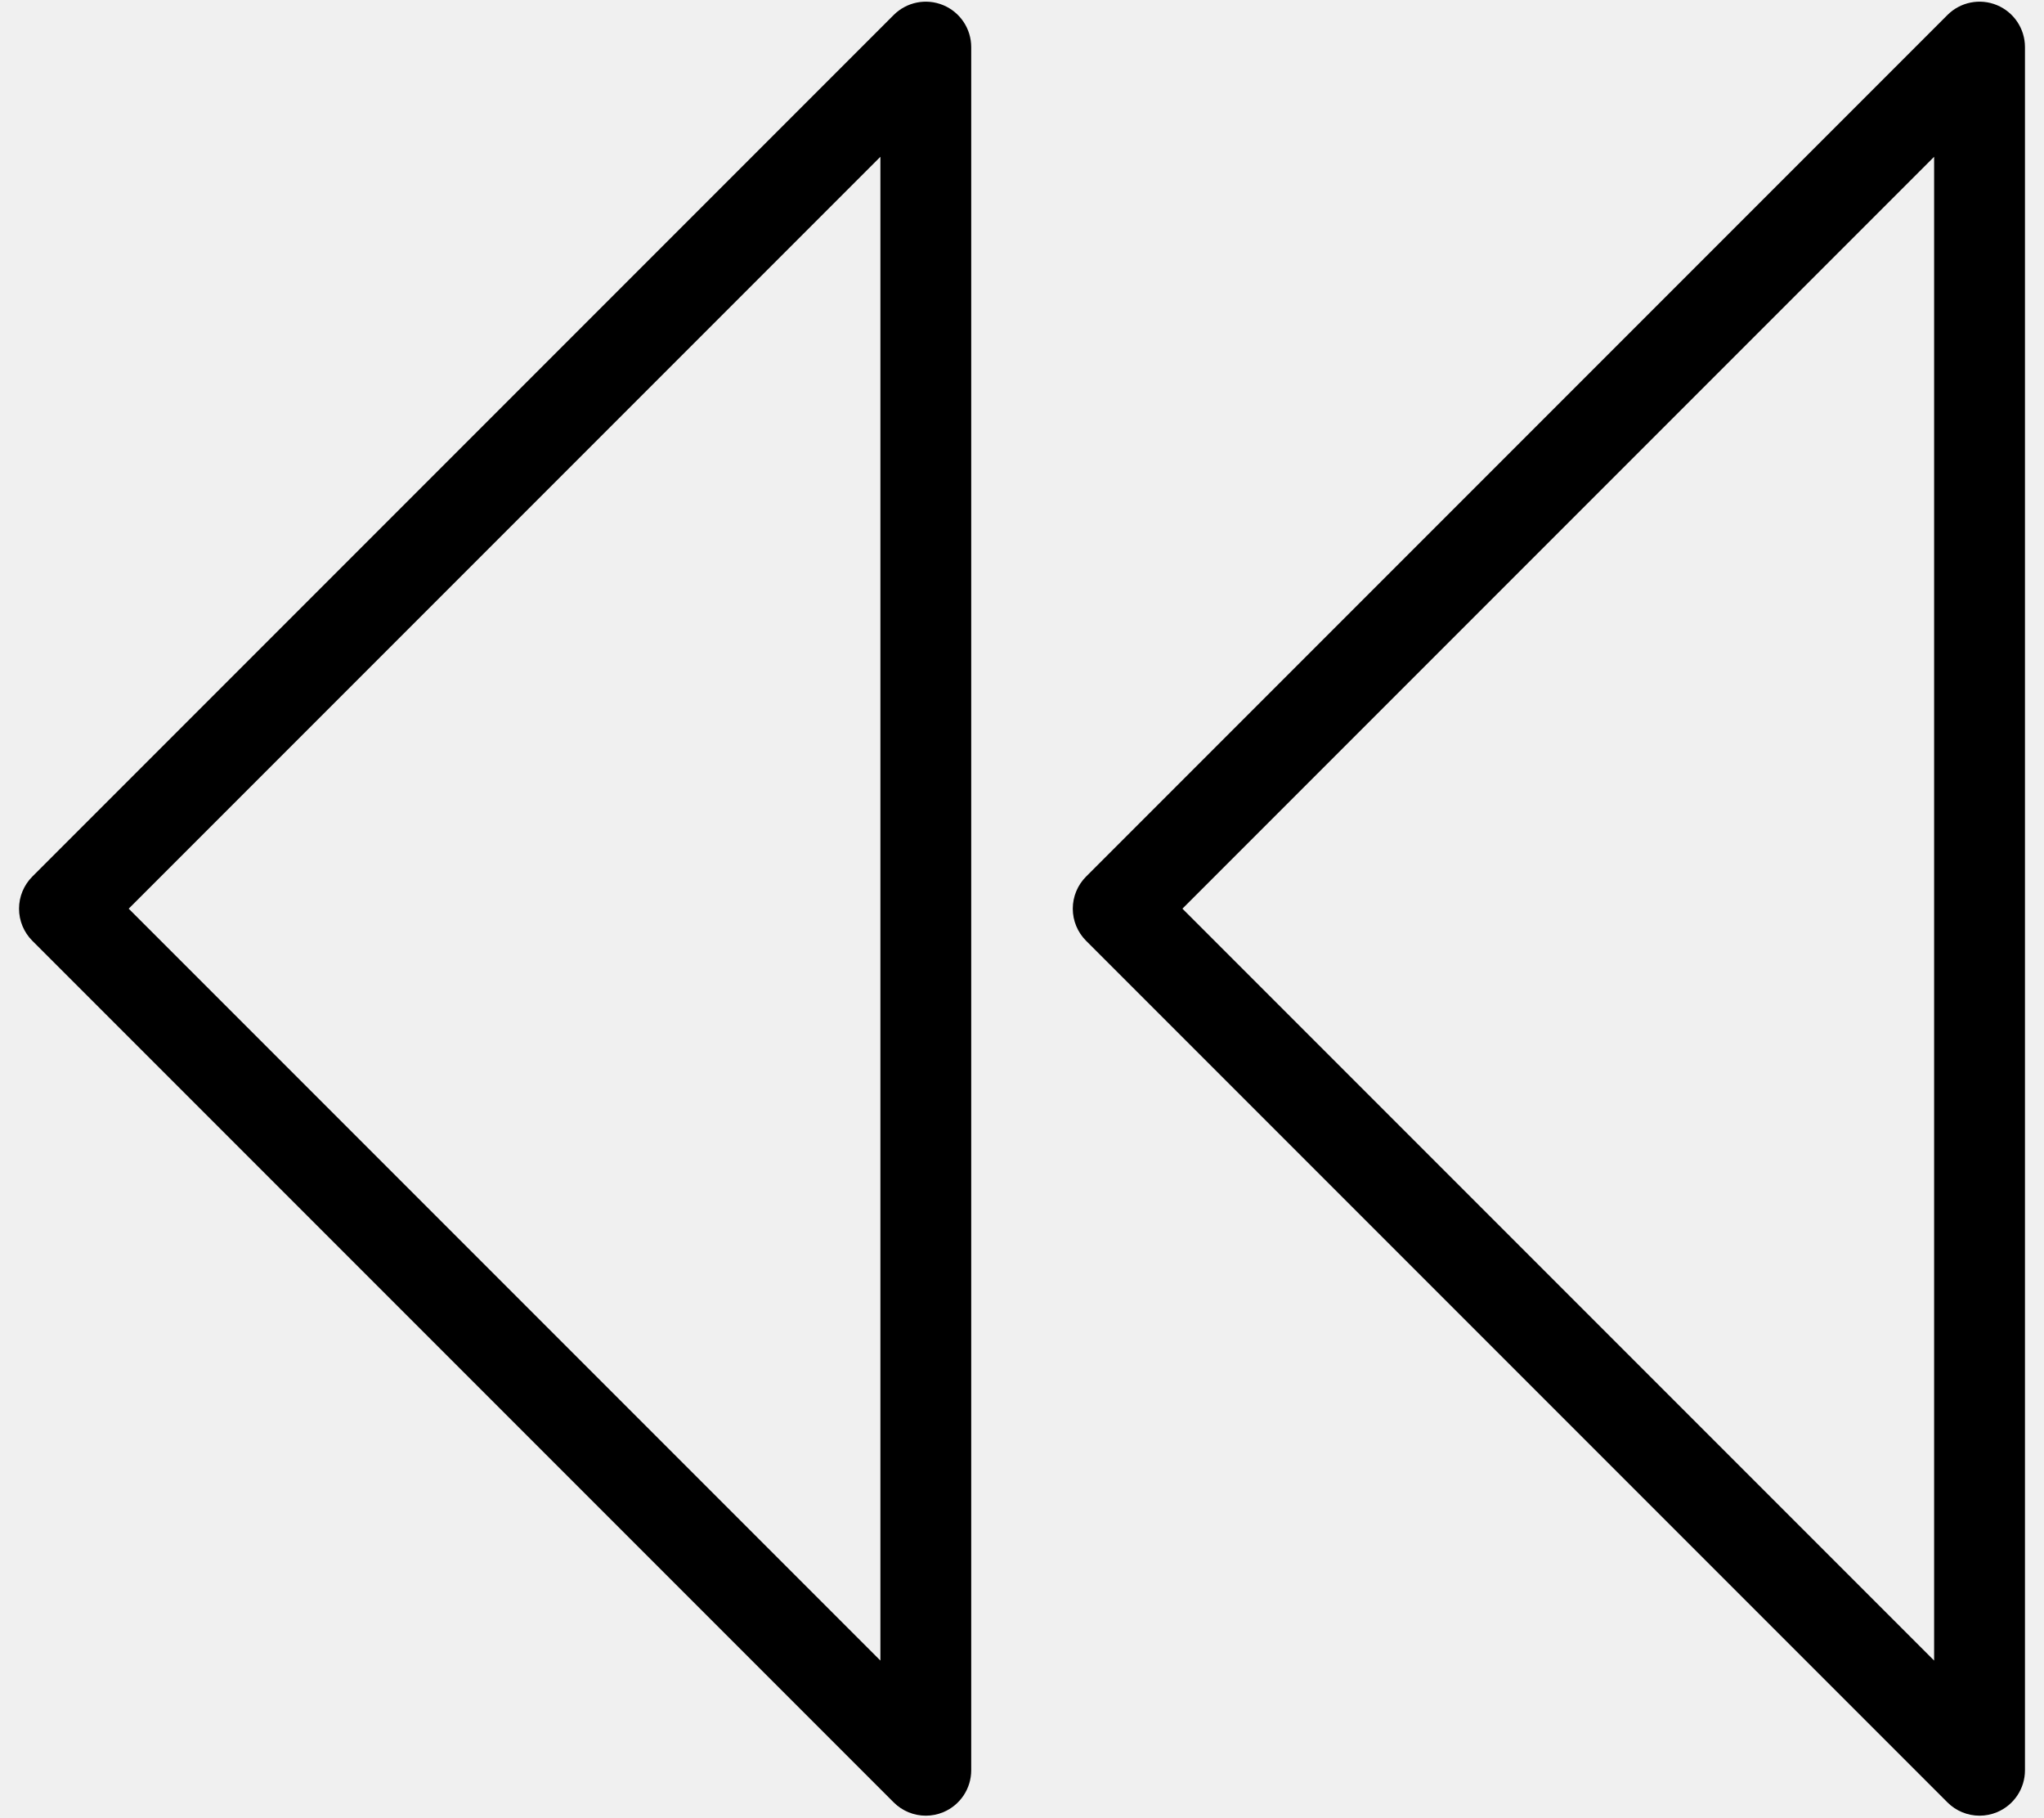
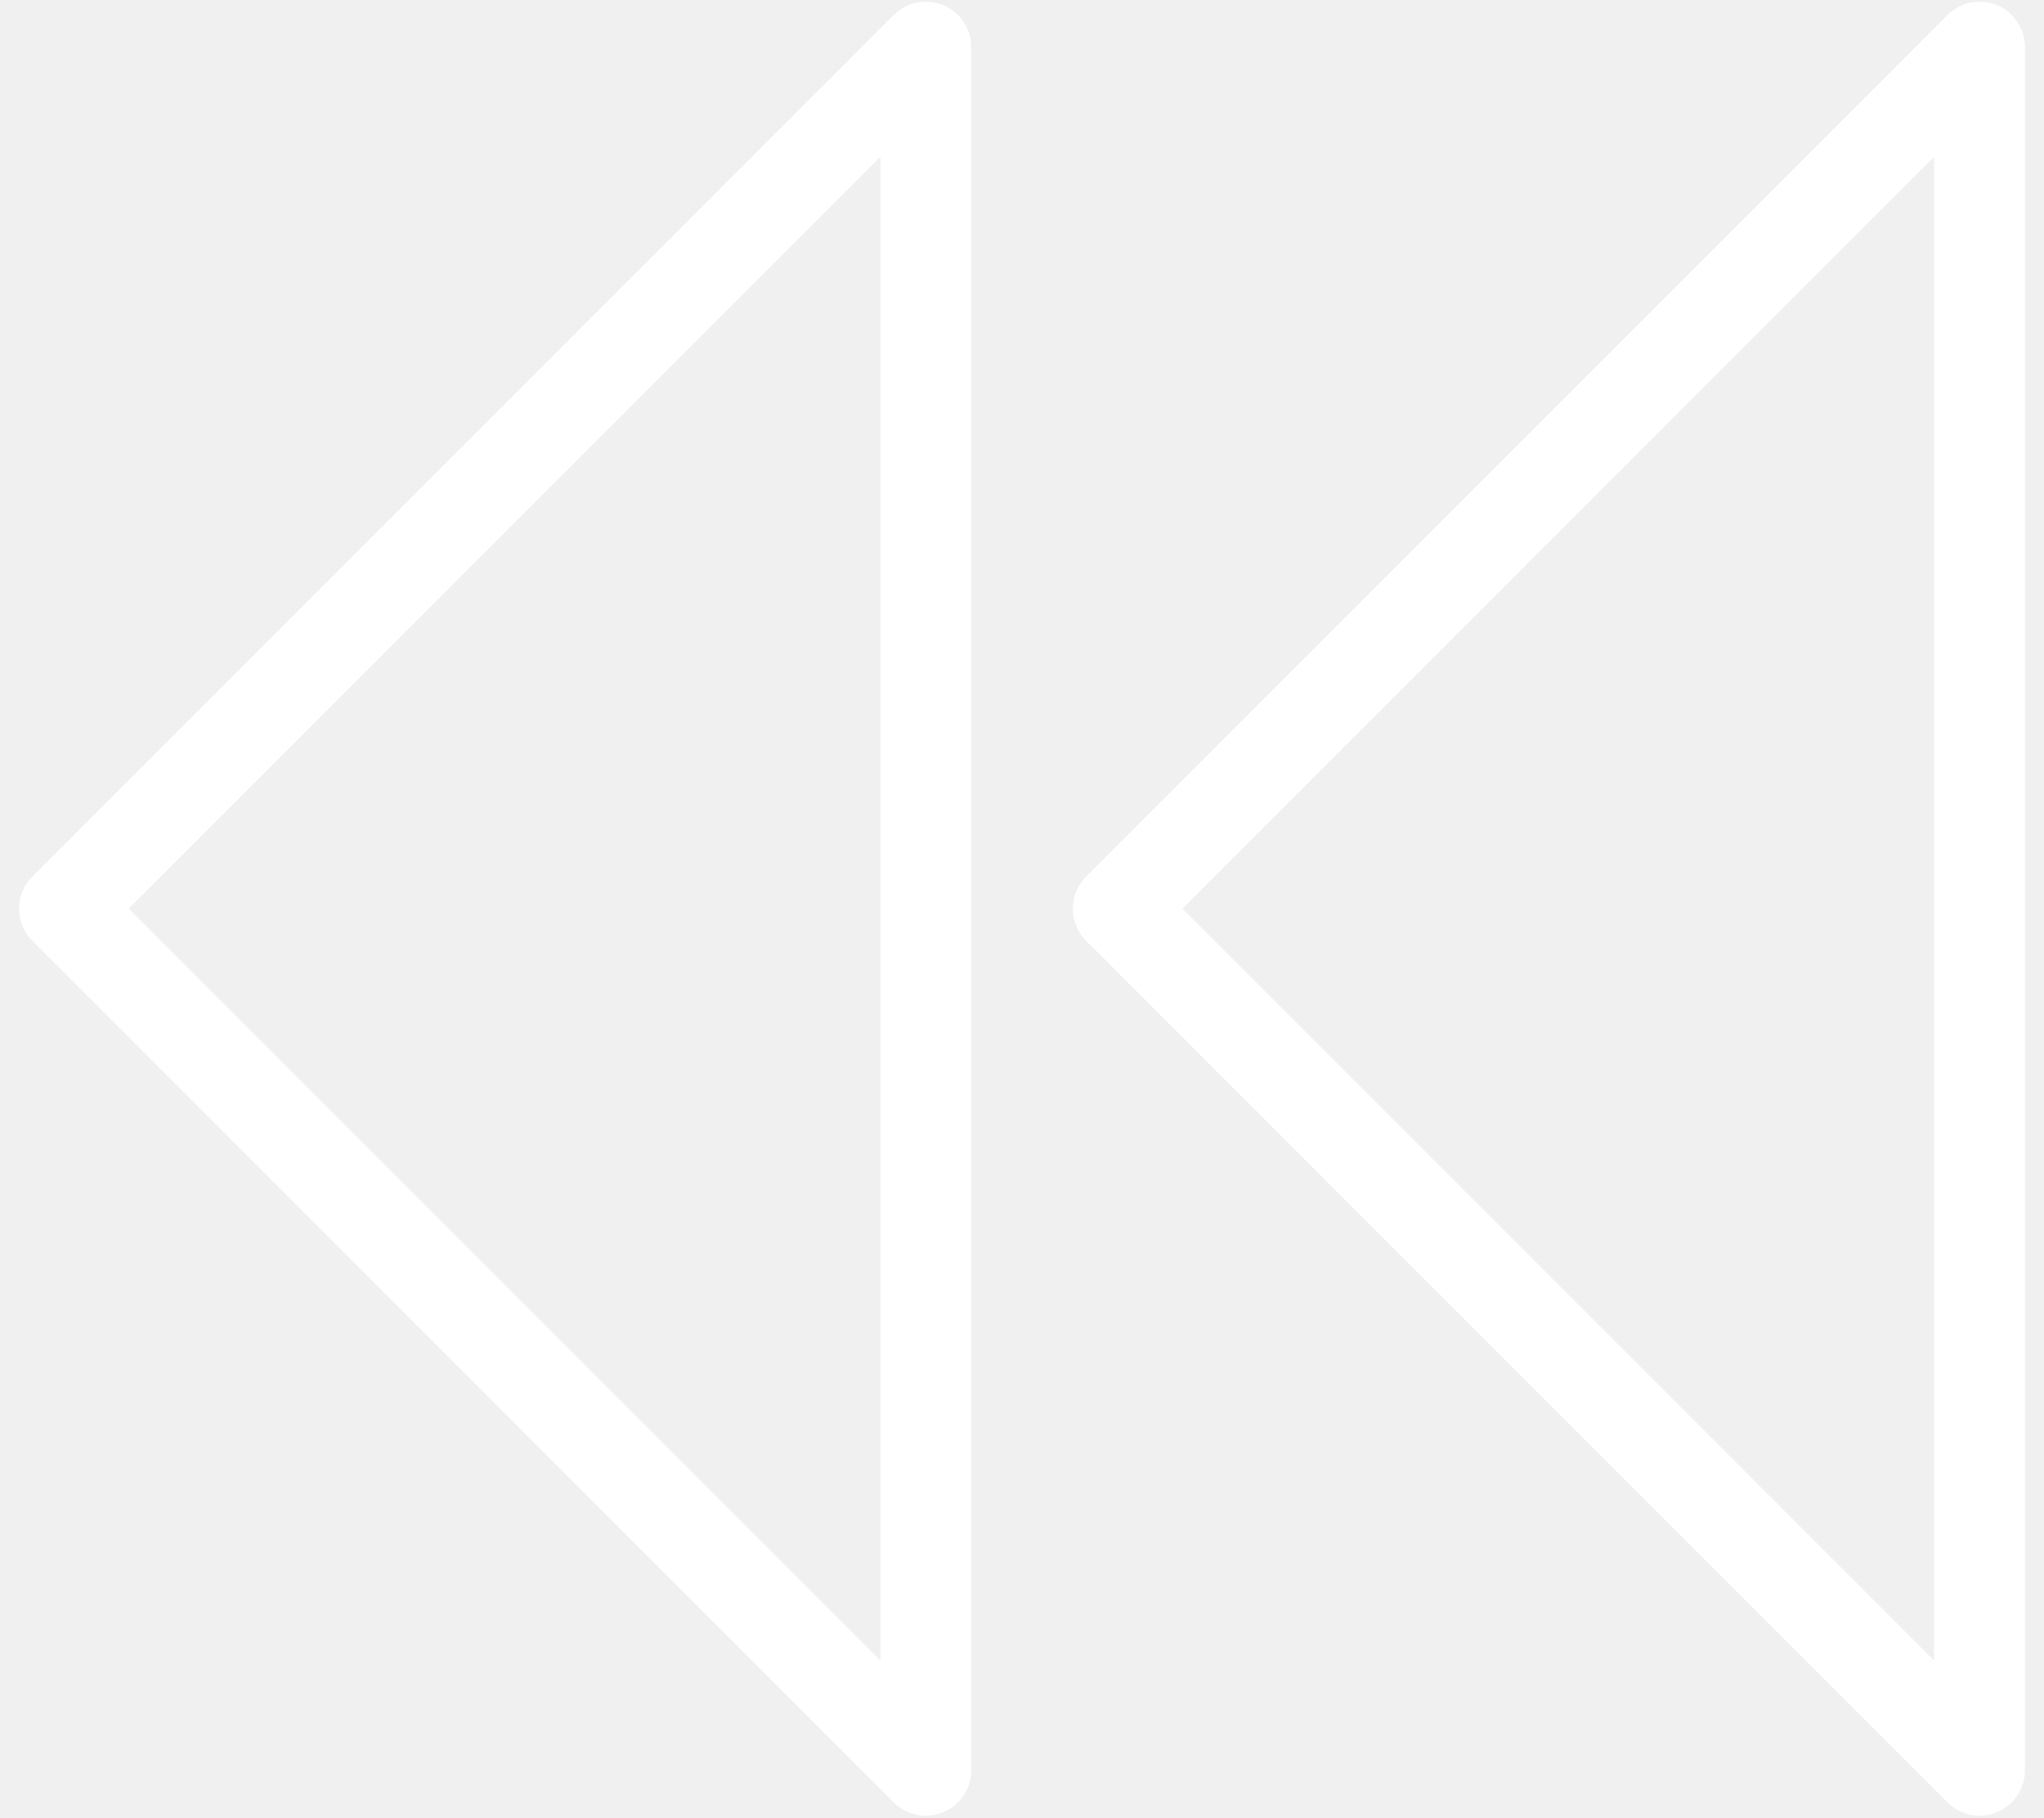
<svg xmlns="http://www.w3.org/2000/svg" width="90px" height="80px" viewBox="0 0 90 80" version="1.1">
  <defs />
  <g id="Page-1" stroke="none" stroke-width="1" fill="none" fill-rule="evenodd">
-     <g id="noun_716776_cc" transform="translate(-5, 0)" fill="#000000">
+     <g id="noun_716776_cc" transform="translate(-5, 0)" fill="#ffffff">
      <path d="M92.163,79.926 C91.642,79.926 91.131,79.723 90.748,79.34 L52.822,41.414 C52.447,41.039 52.236,40.53 52.236,40 C52.236,39.47 52.447,38.961 52.822,38.586 L90.748,0.66 C91.319,0.088 92.181,-0.084 92.927,0.226 C93.675,0.536 94.162,1.265 94.162,2.074 L94.162,77.926 C94.162,78.735 93.675,79.464 92.927,79.774 C92.68,79.876 92.42,79.926 92.163,79.926 L92.163,79.926 Z M57.064,40 L90.162,73.098 L90.162,6.902 L57.064,40 L57.064,40 Z M45.765,79.926 C45.244,79.926 44.733,79.723 44.35,79.34 L6.424,41.414 C6.049,41.039 5.838,40.53 5.838,40 C5.838,39.47 6.049,38.961 6.424,38.586 L44.35,0.66 C44.921,0.088 45.783,-0.084 46.529,0.226 C47.277,0.536 47.764,1.265 47.764,2.074 L47.764,77.926 C47.764,78.735 47.277,79.464 46.529,79.774 C46.282,79.876 46.022,79.926 45.765,79.926 L45.765,79.926 Z M10.667,40 L43.765,73.098 L43.765,6.902 L10.667,40 L10.667,40 Z" id="Shape" />
    </g>
  </g>
</svg>
